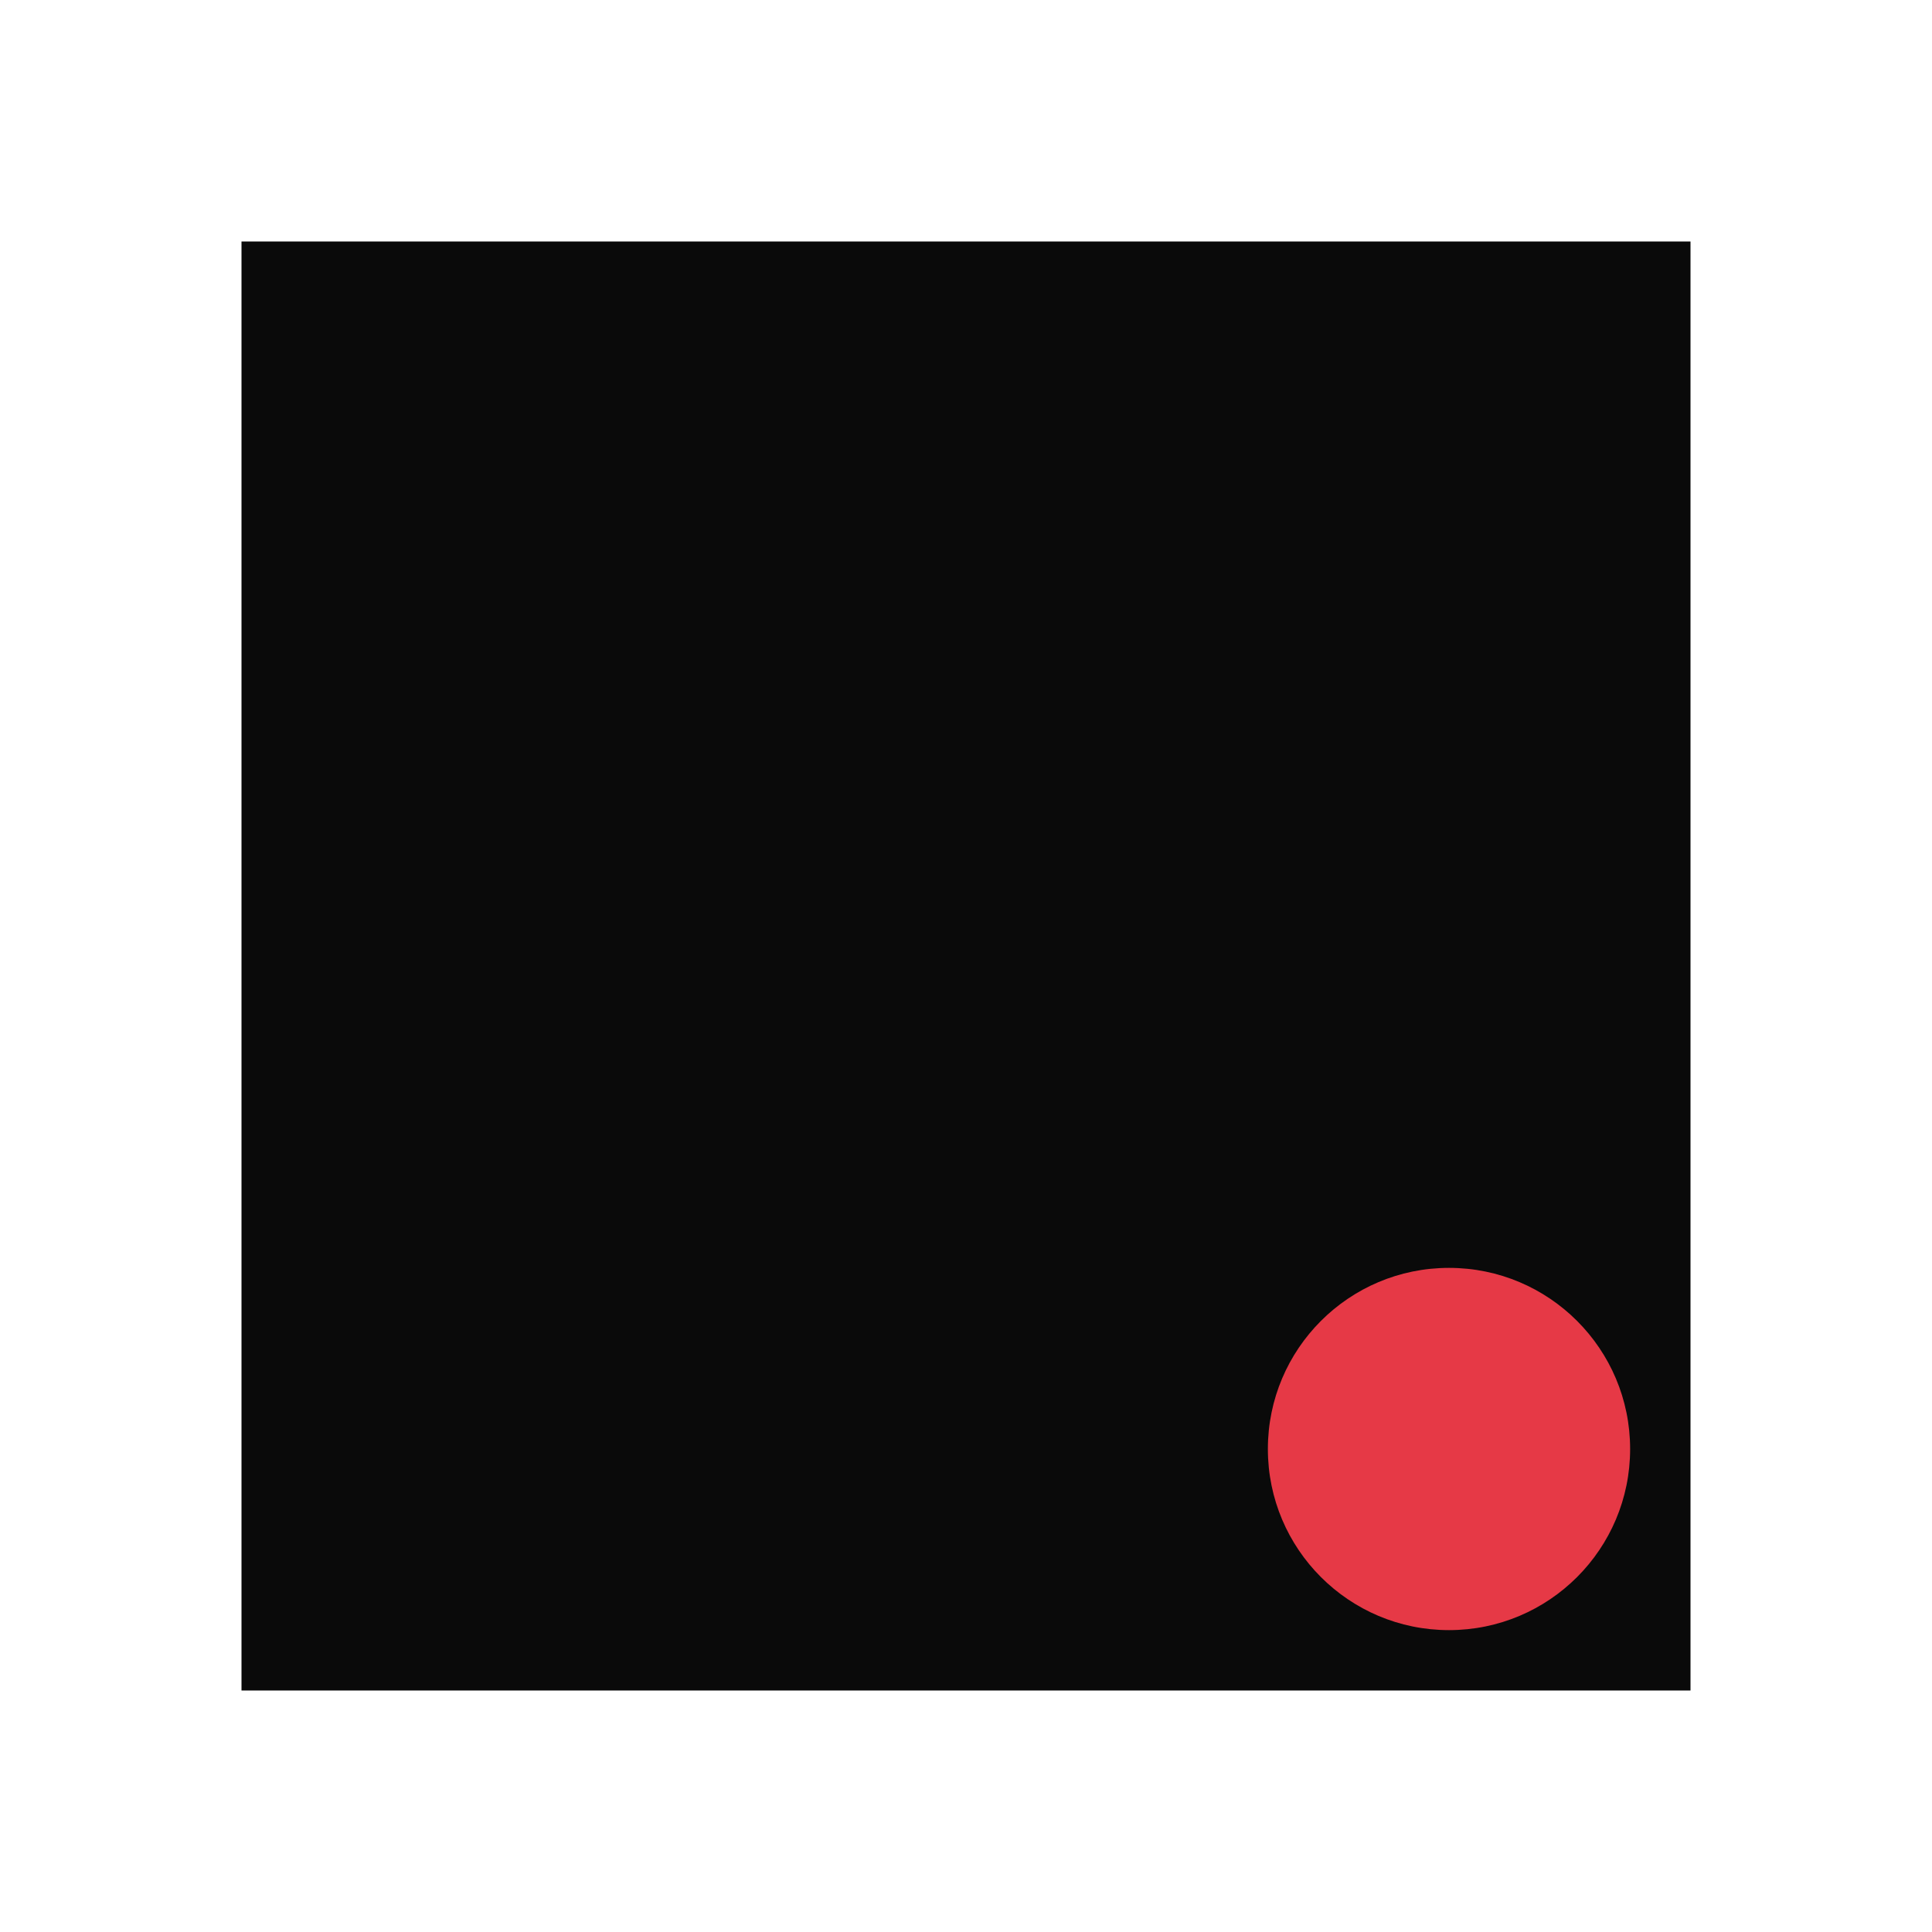
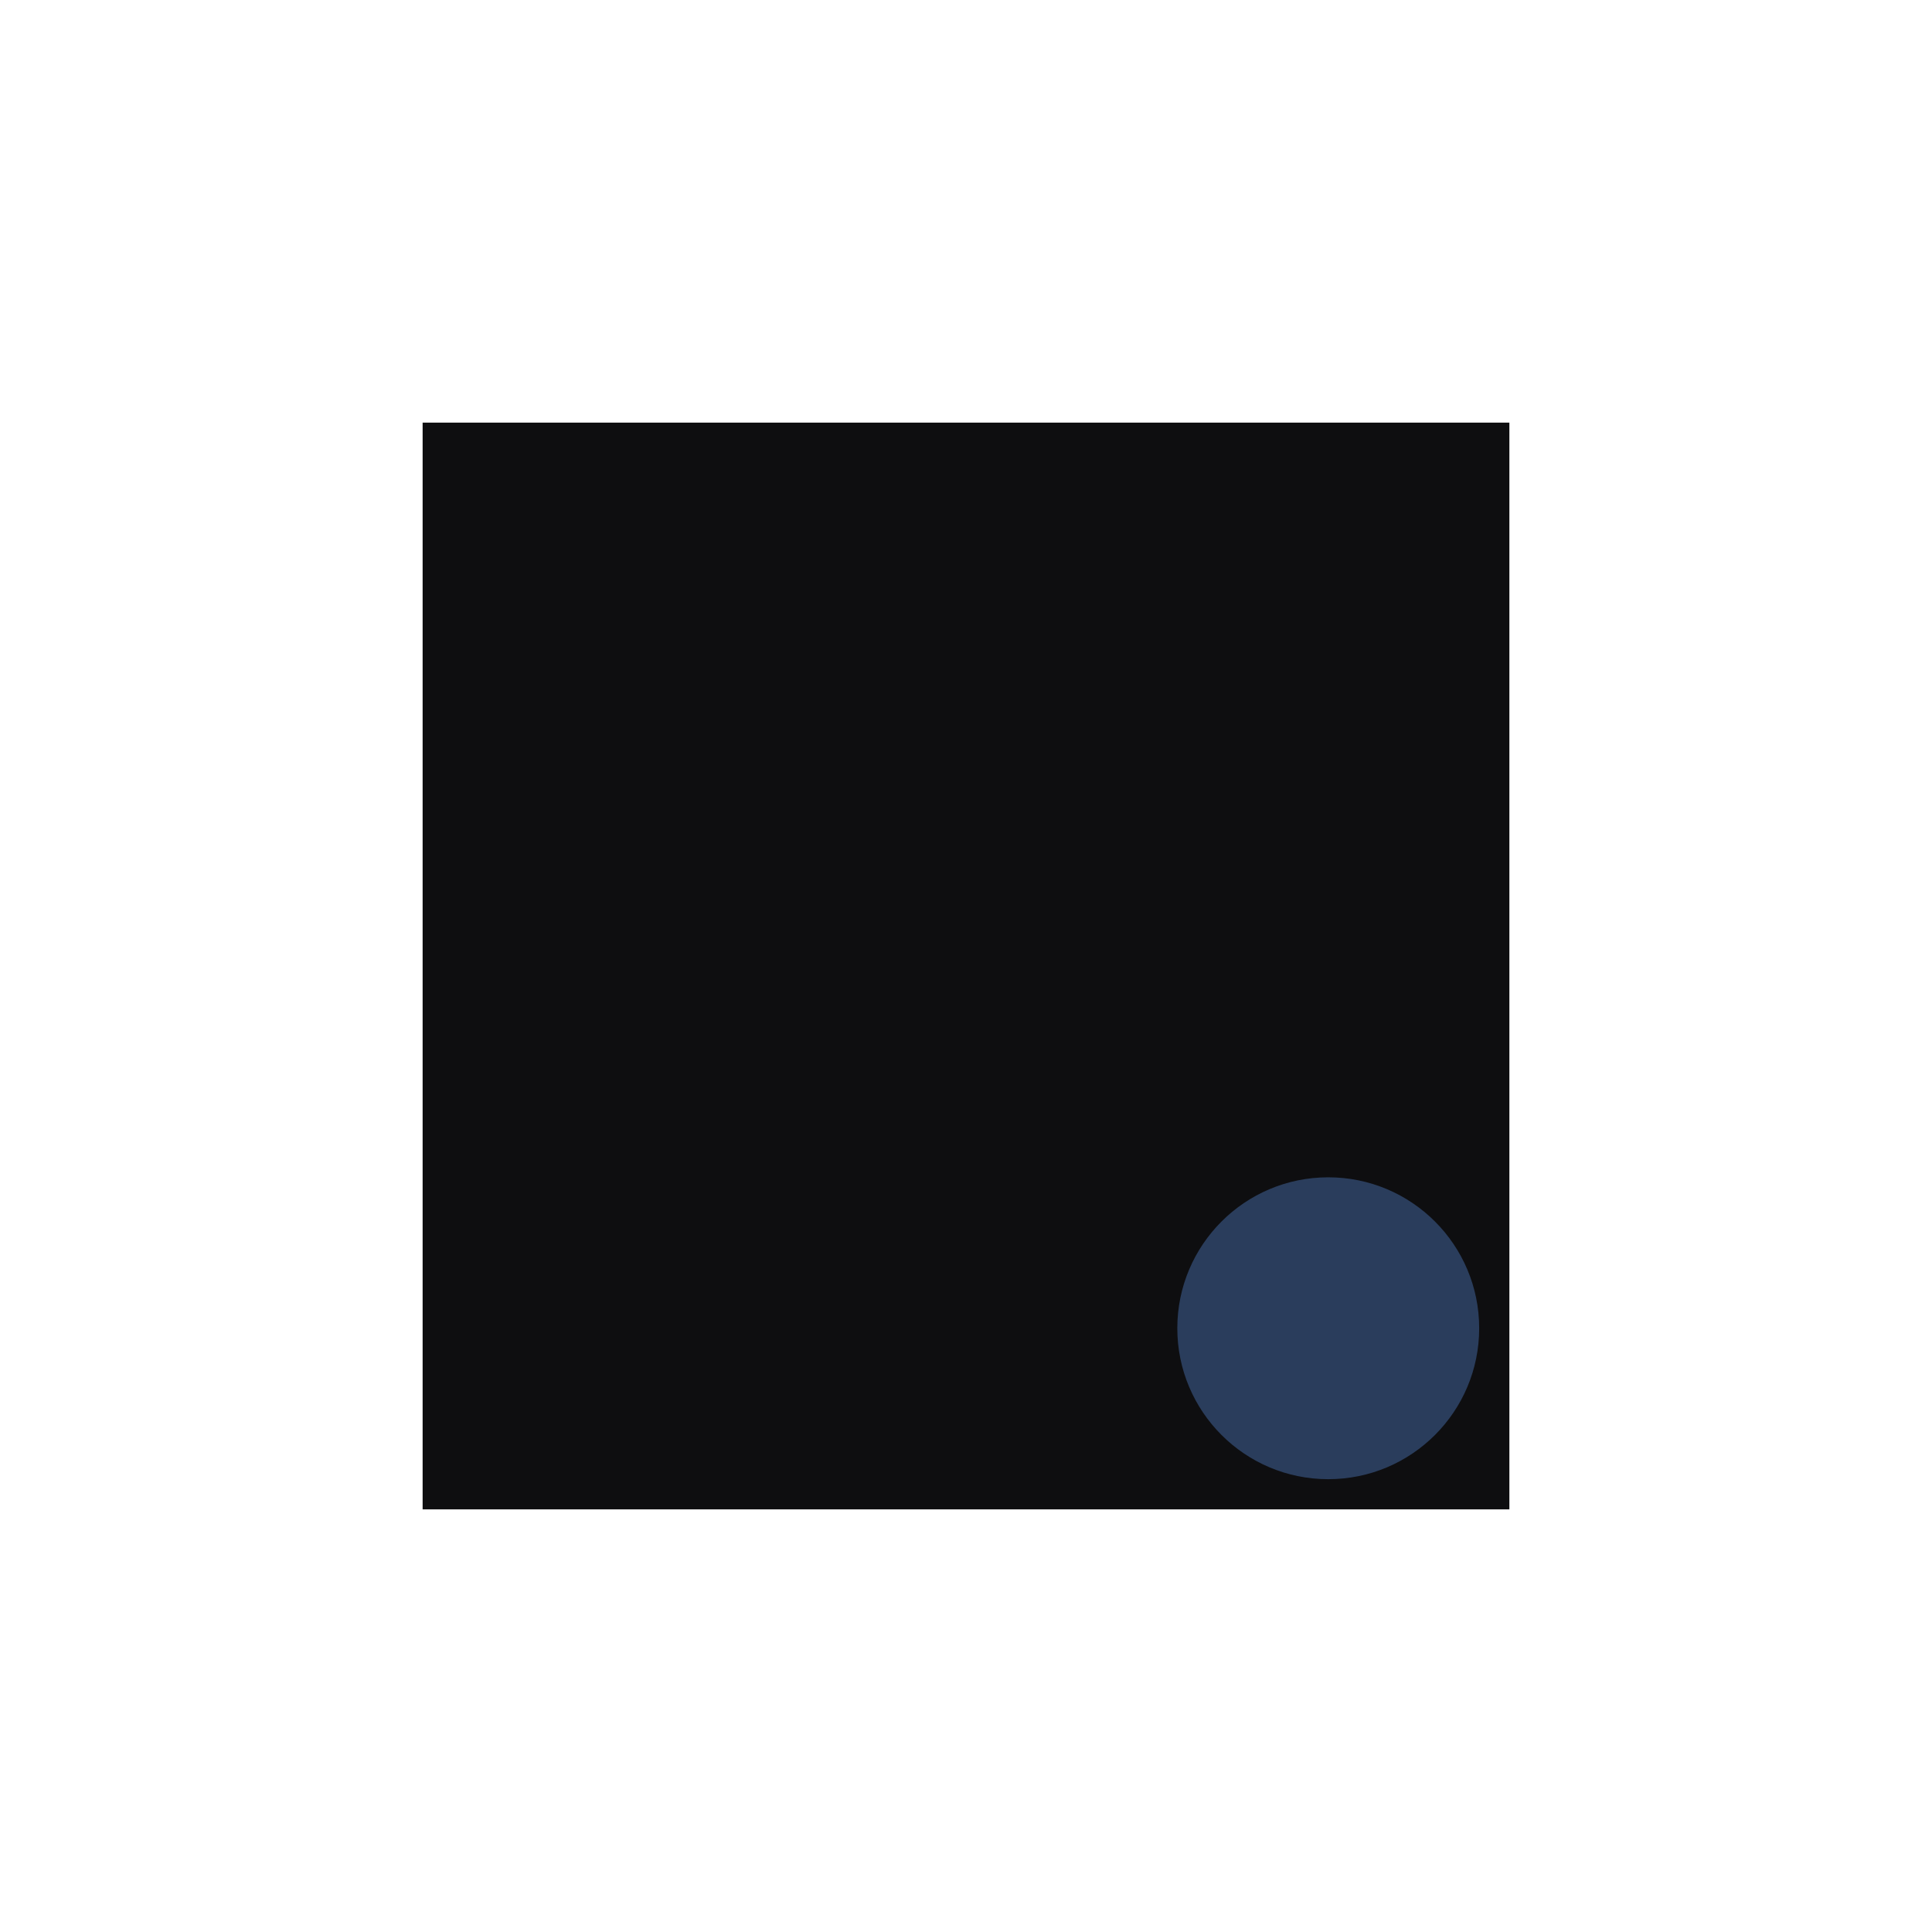
<svg xmlns="http://www.w3.org/2000/svg" viewBox="0 0 64 64">
  <rect width="64" height="64" fill="#FFFFFF" />
-   <rect x="8" y="8" width="48" height="48" fill="#0A0A0A" />
-   <circle cx="48" cy="48" r="6" fill="#E63946" />
+   <rect x="14" y="14" width="36" height="36" fill="#0E0E10" />
+   <circle cx="44" cy="44" r="5" fill="#2A3D5C" />
</svg>
